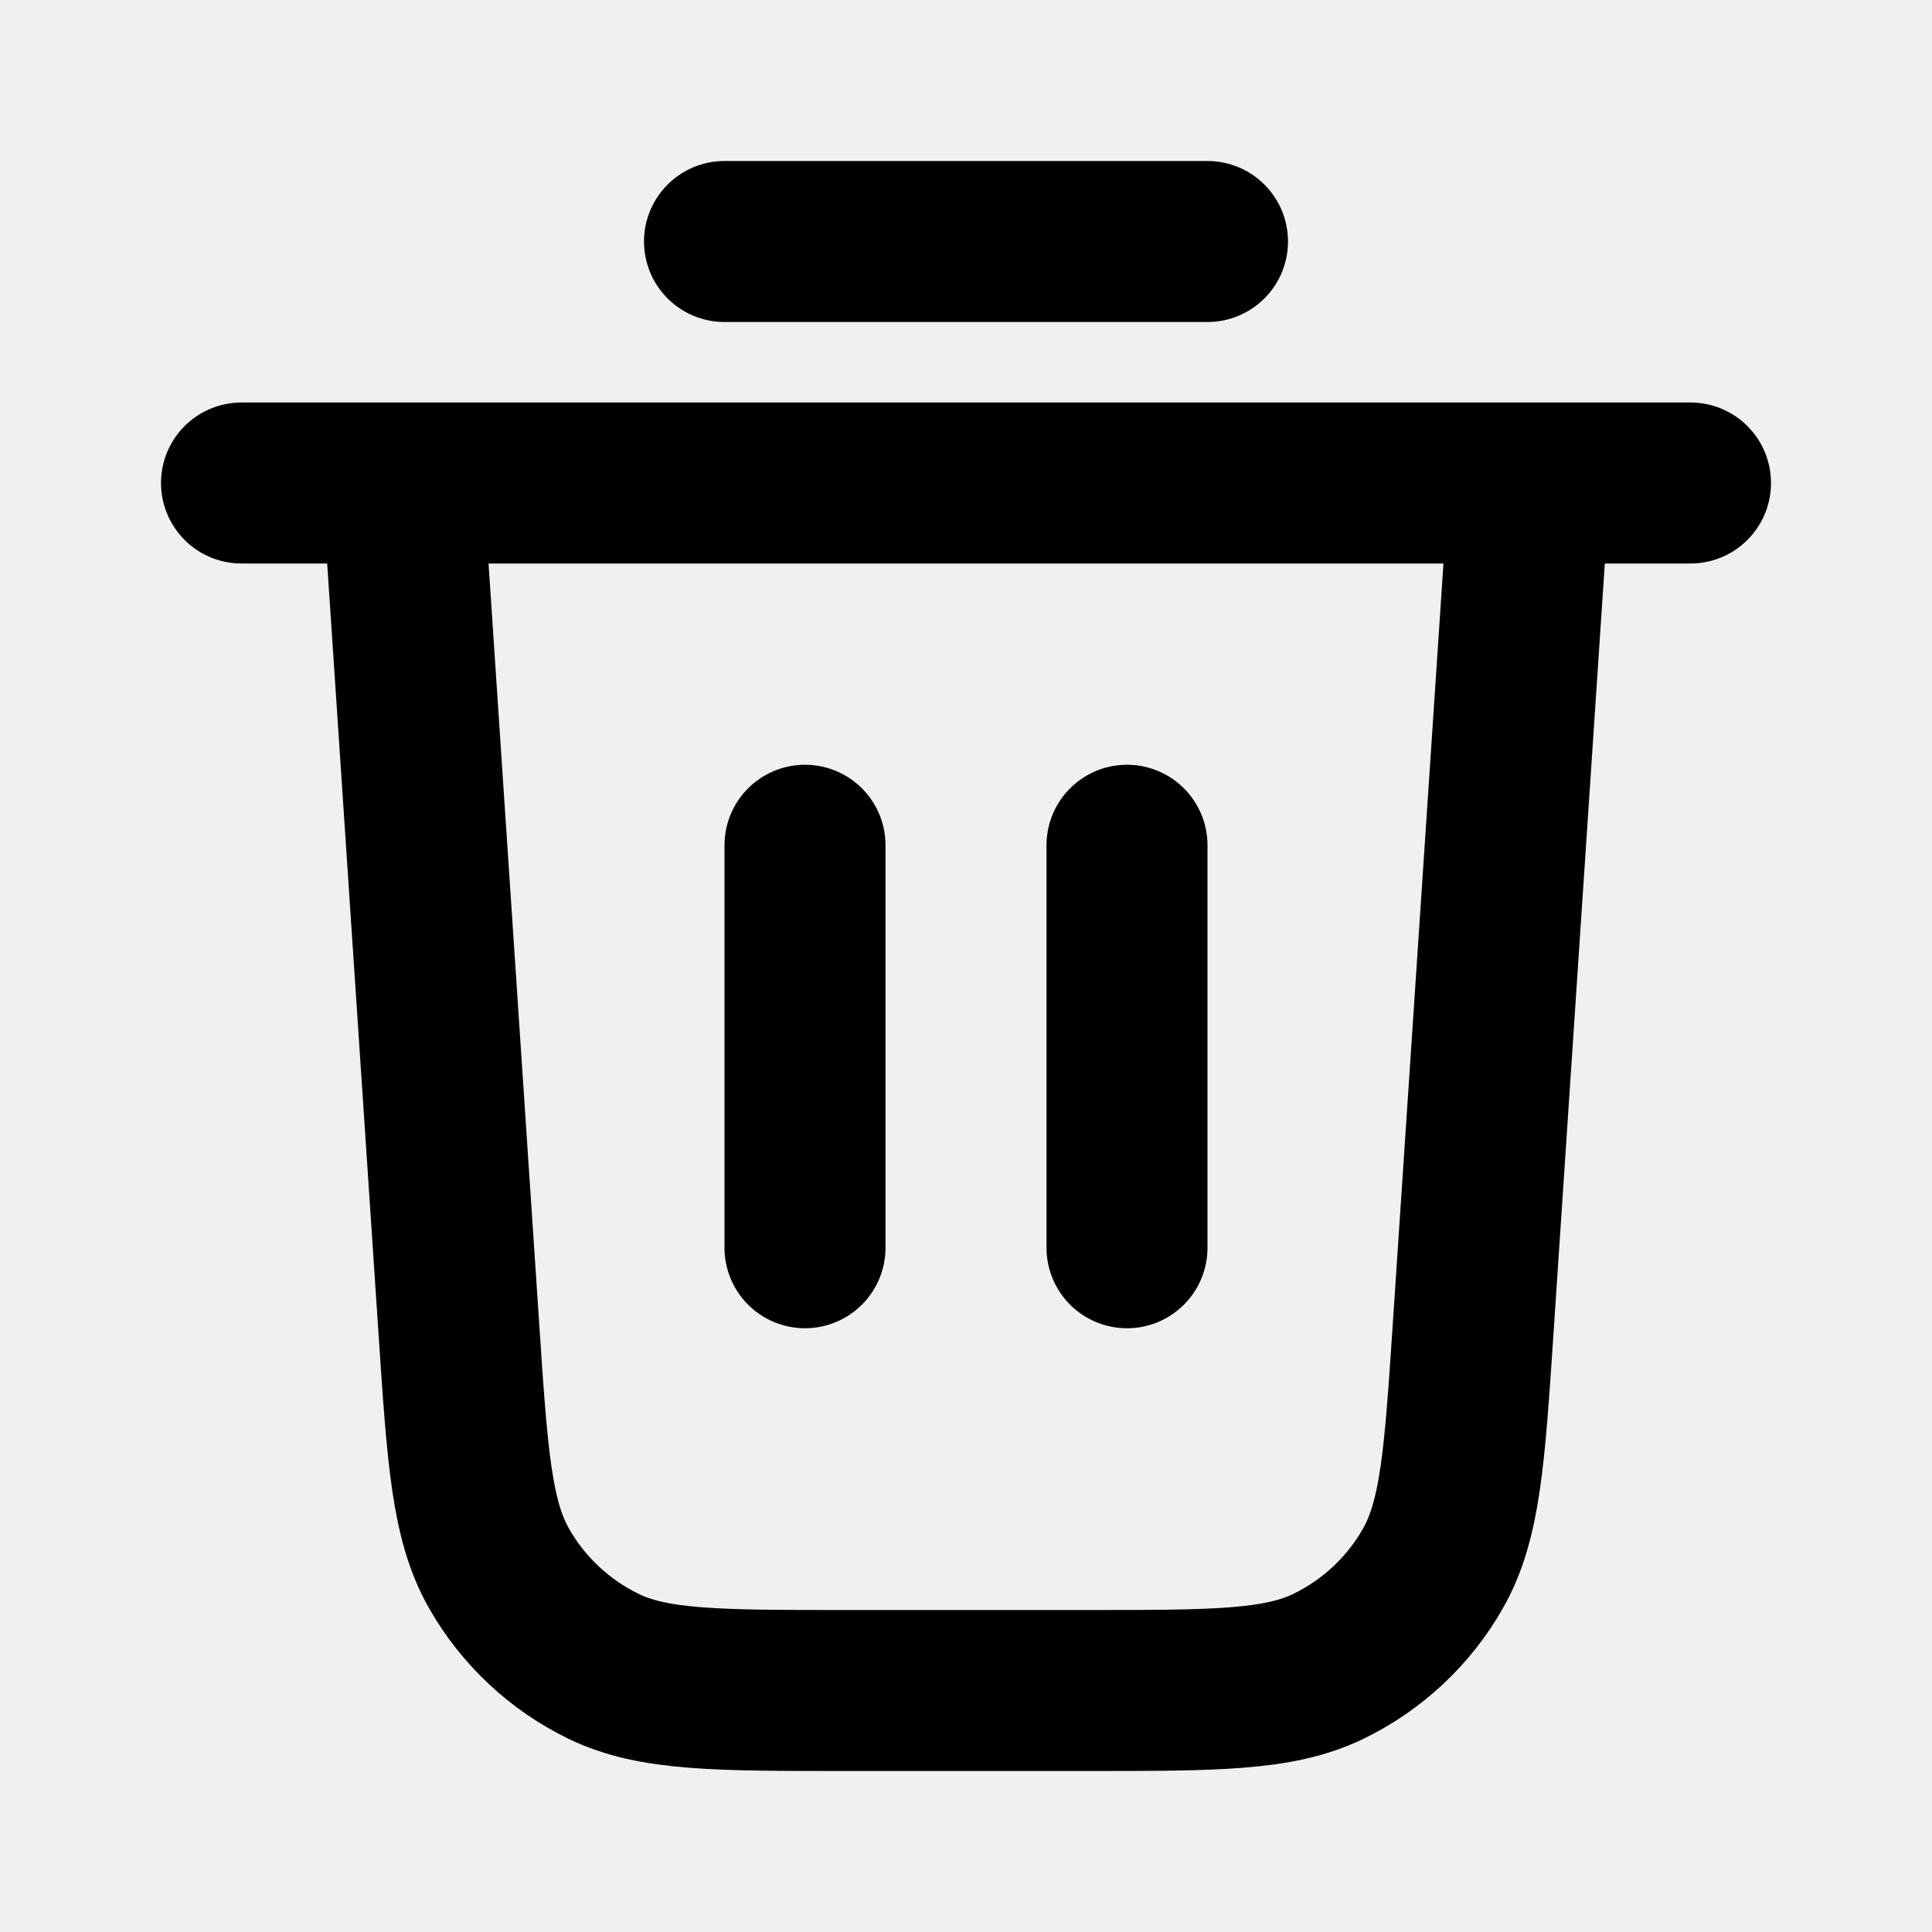
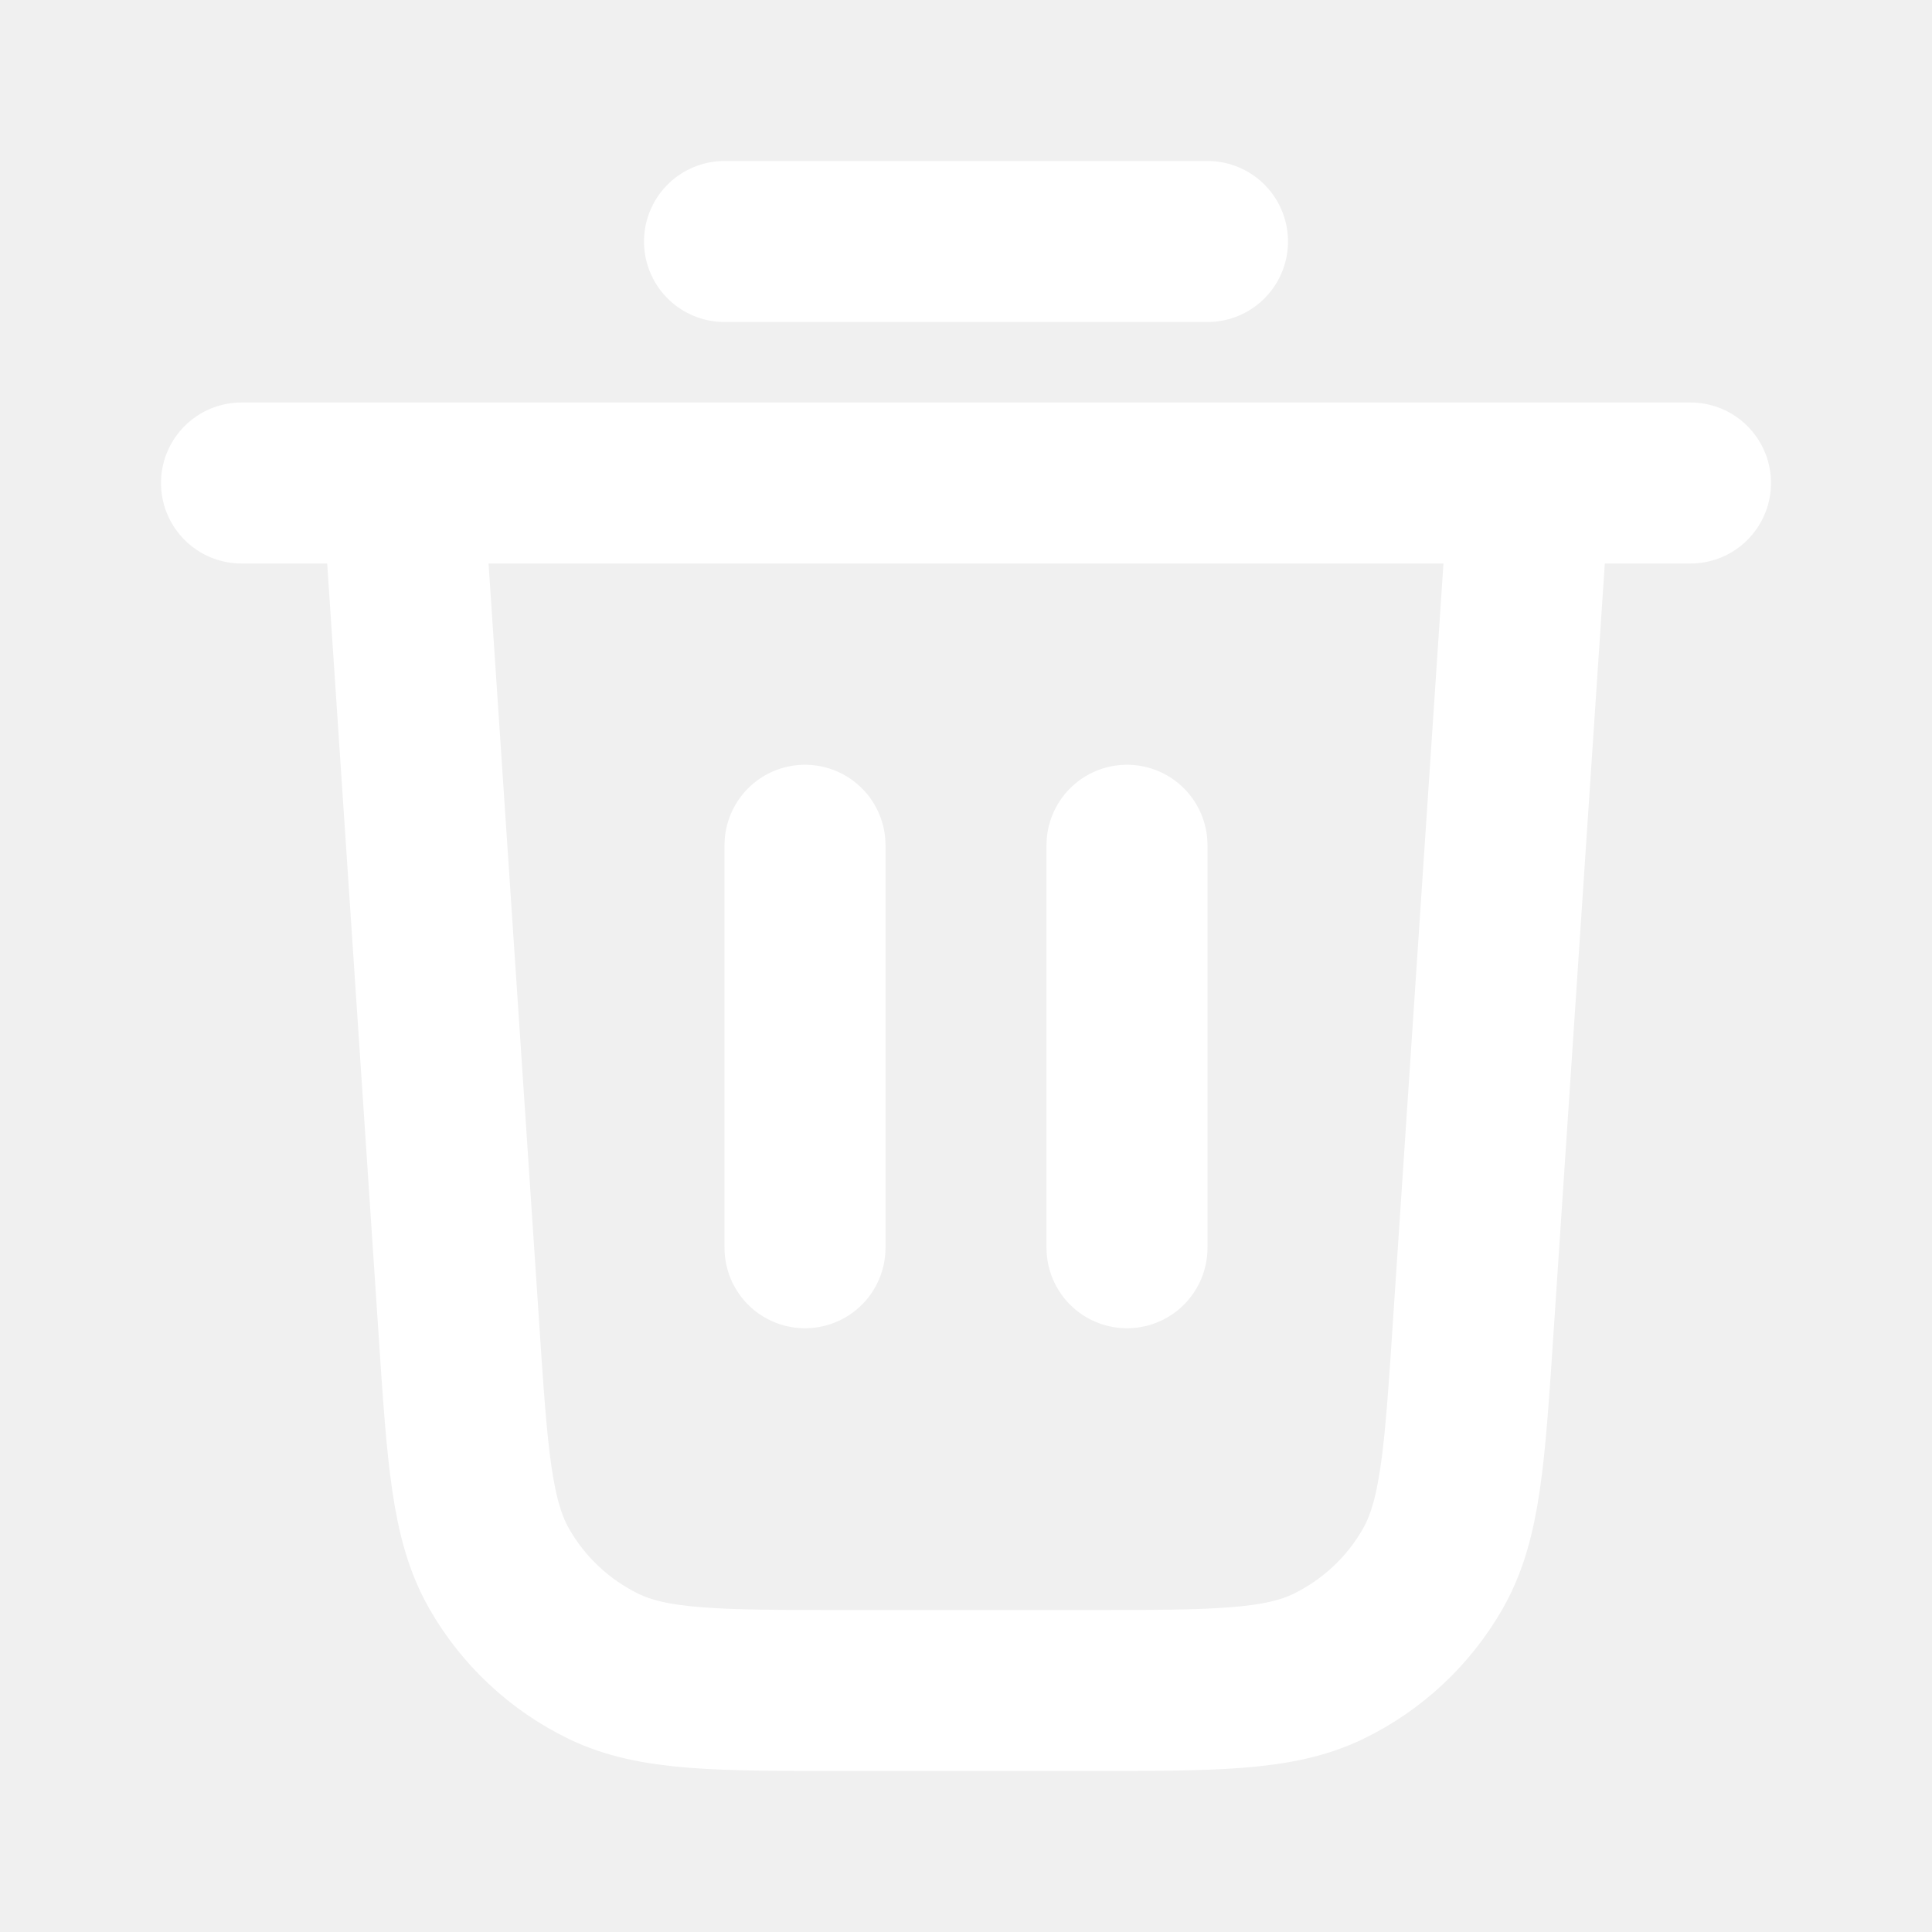
<svg xmlns="http://www.w3.org/2000/svg" width="24" height="24" viewBox="0 0 24 24" fill="none">
-   <path d="M9 3H15M3 6H21M19 6L18.299 16.519C18.194 18.098 18.141 18.887 17.8 19.485C17.5 20.012 17.047 20.435 16.502 20.7C15.882 21 15.091 21 13.509 21H10.491C8.909 21 8.118 21 7.498 20.7C6.953 20.435 6.5 20.012 6.2 19.485C5.859 18.887 5.806 18.098 5.701 16.519L5 6M10 10.5V15.5M14 10.5V15.5" stroke="black" stroke-width="2" stroke-linecap="round" stroke-linejoin="round" />
+   <path d="M9 3H15M3 6H21M19 6L18.299 16.519C18.194 18.098 18.141 18.887 17.8 19.485C17.5 20.012 17.047 20.435 16.502 20.7C15.882 21 15.091 21 13.509 21H10.491C8.909 21 8.118 21 7.498 20.7C6.953 20.435 6.5 20.012 6.2 19.485C5.859 18.887 5.806 18.098 5.701 16.519L5 6M10 10.5V15.5M14 10.5V15.5" stroke="white" stroke-width="2" stroke-linecap="round" stroke-linejoin="round" />
</svg>
